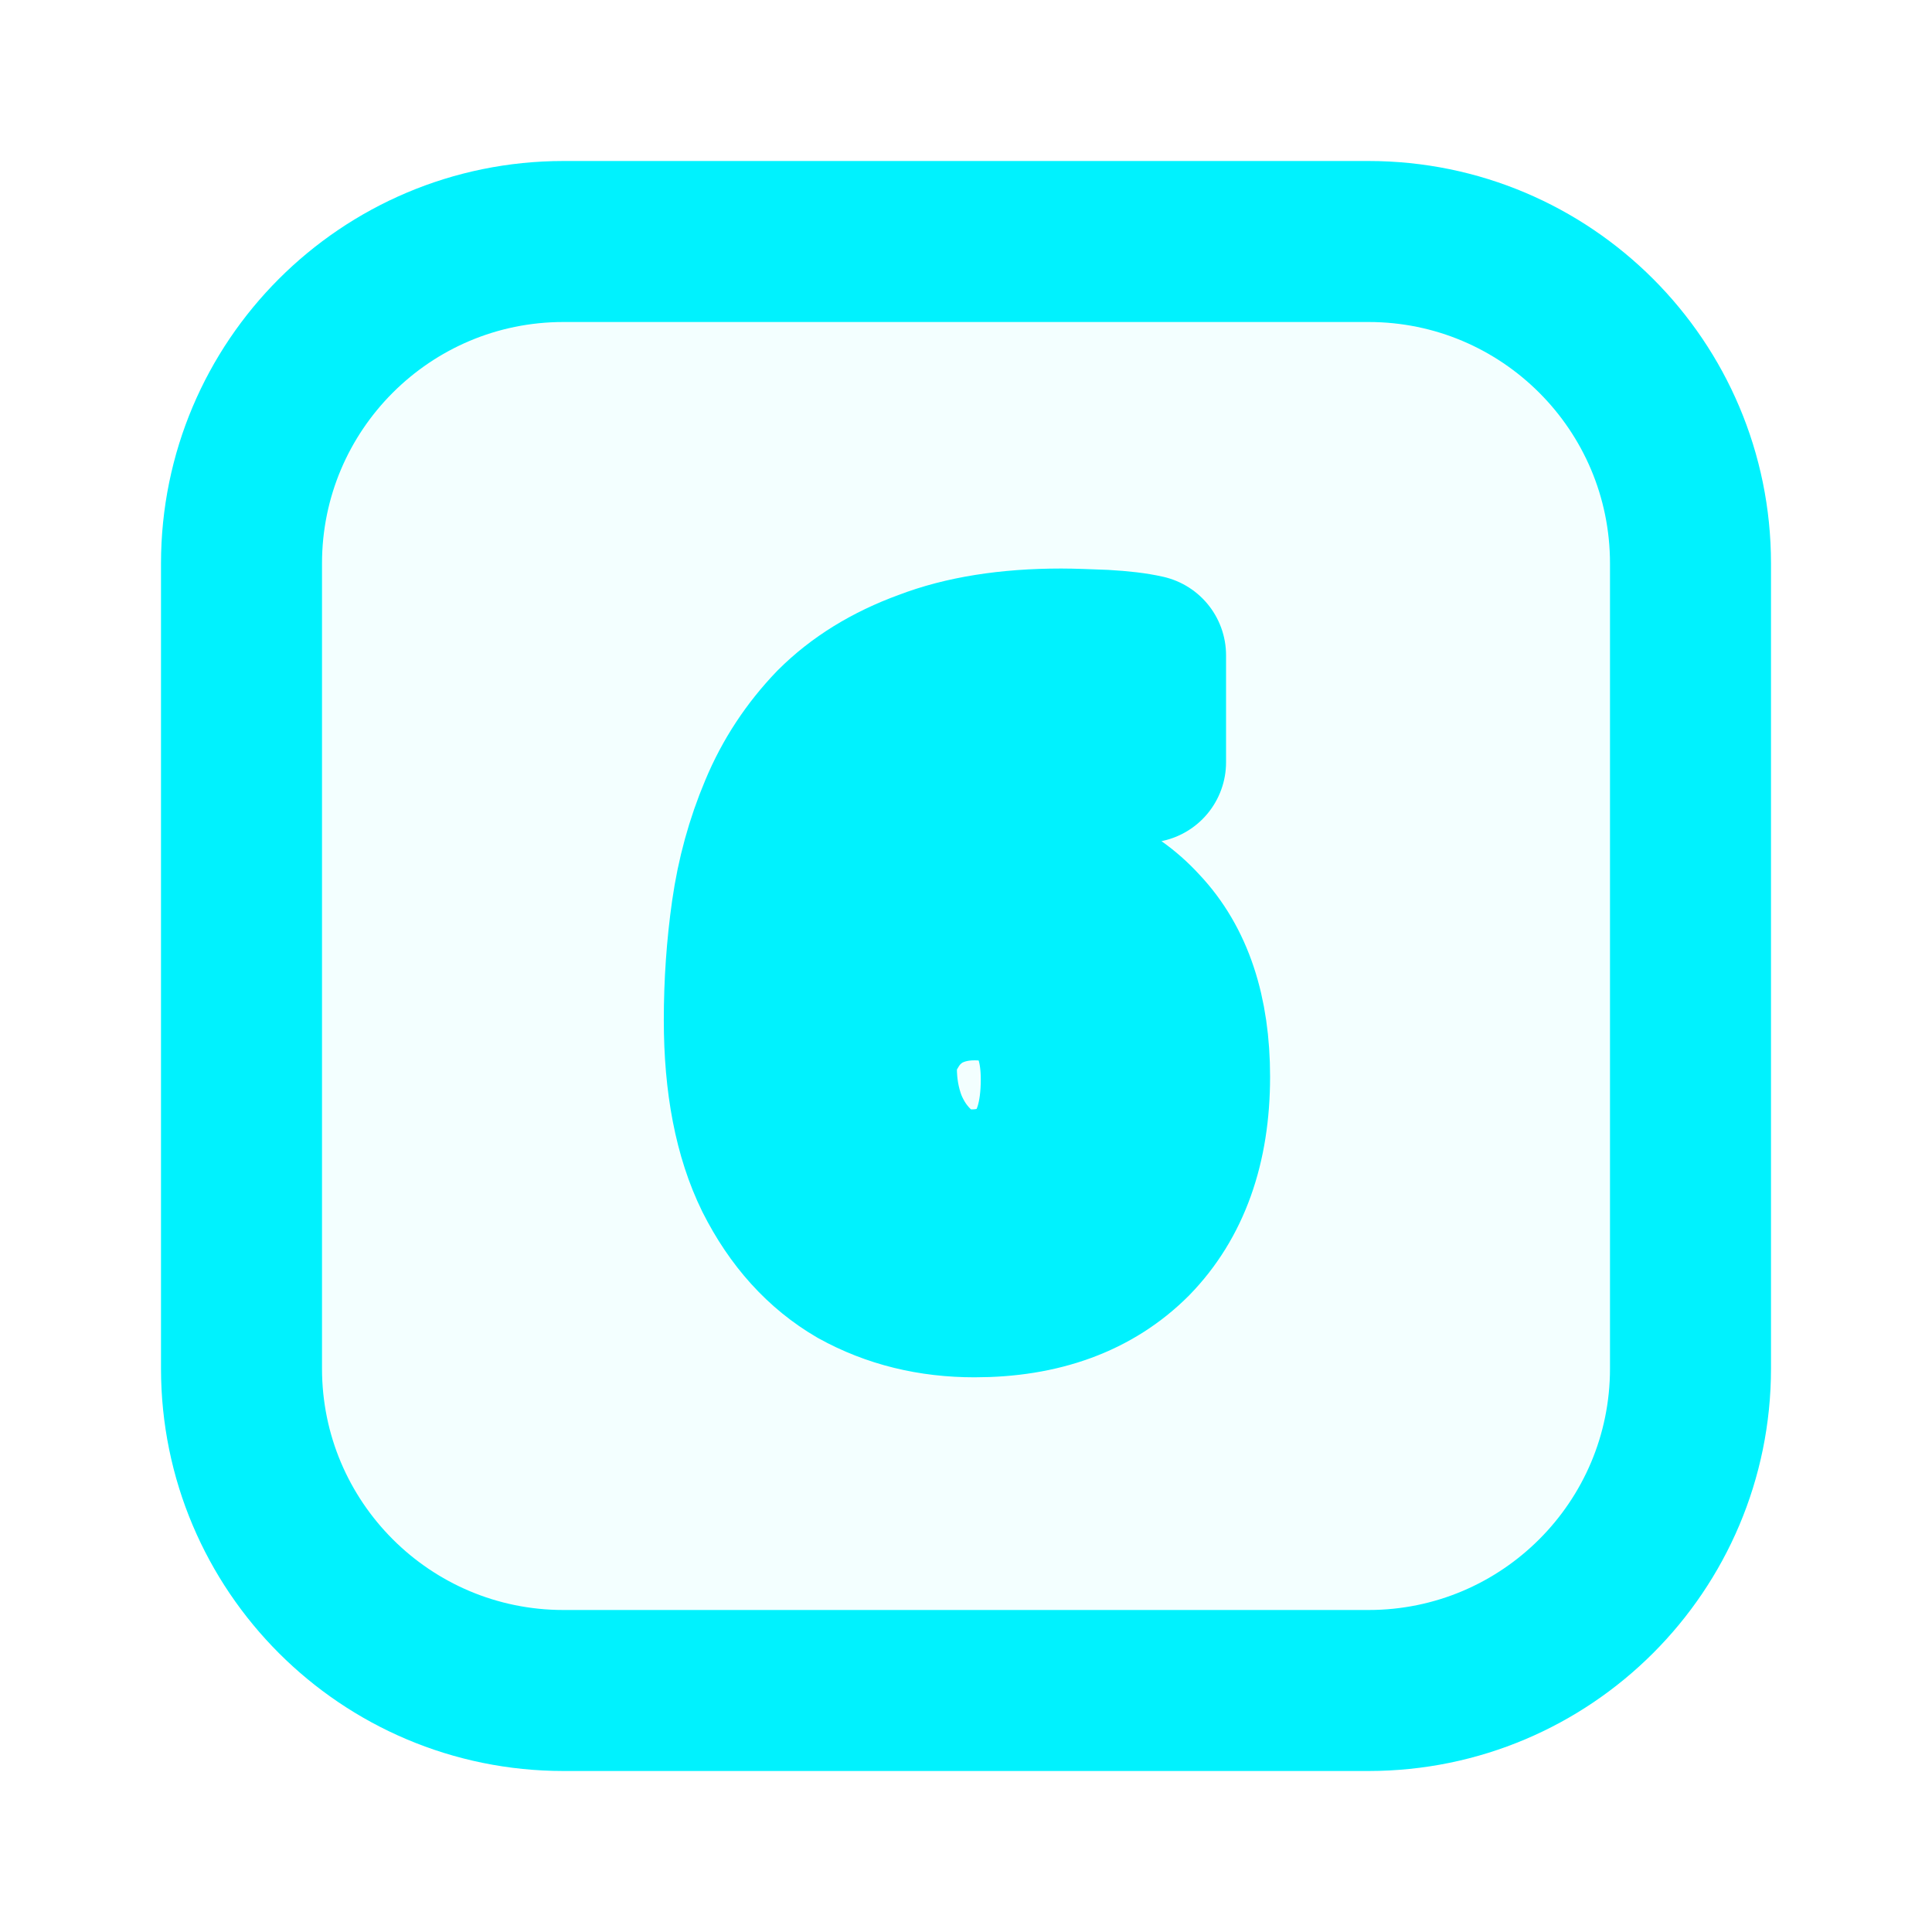
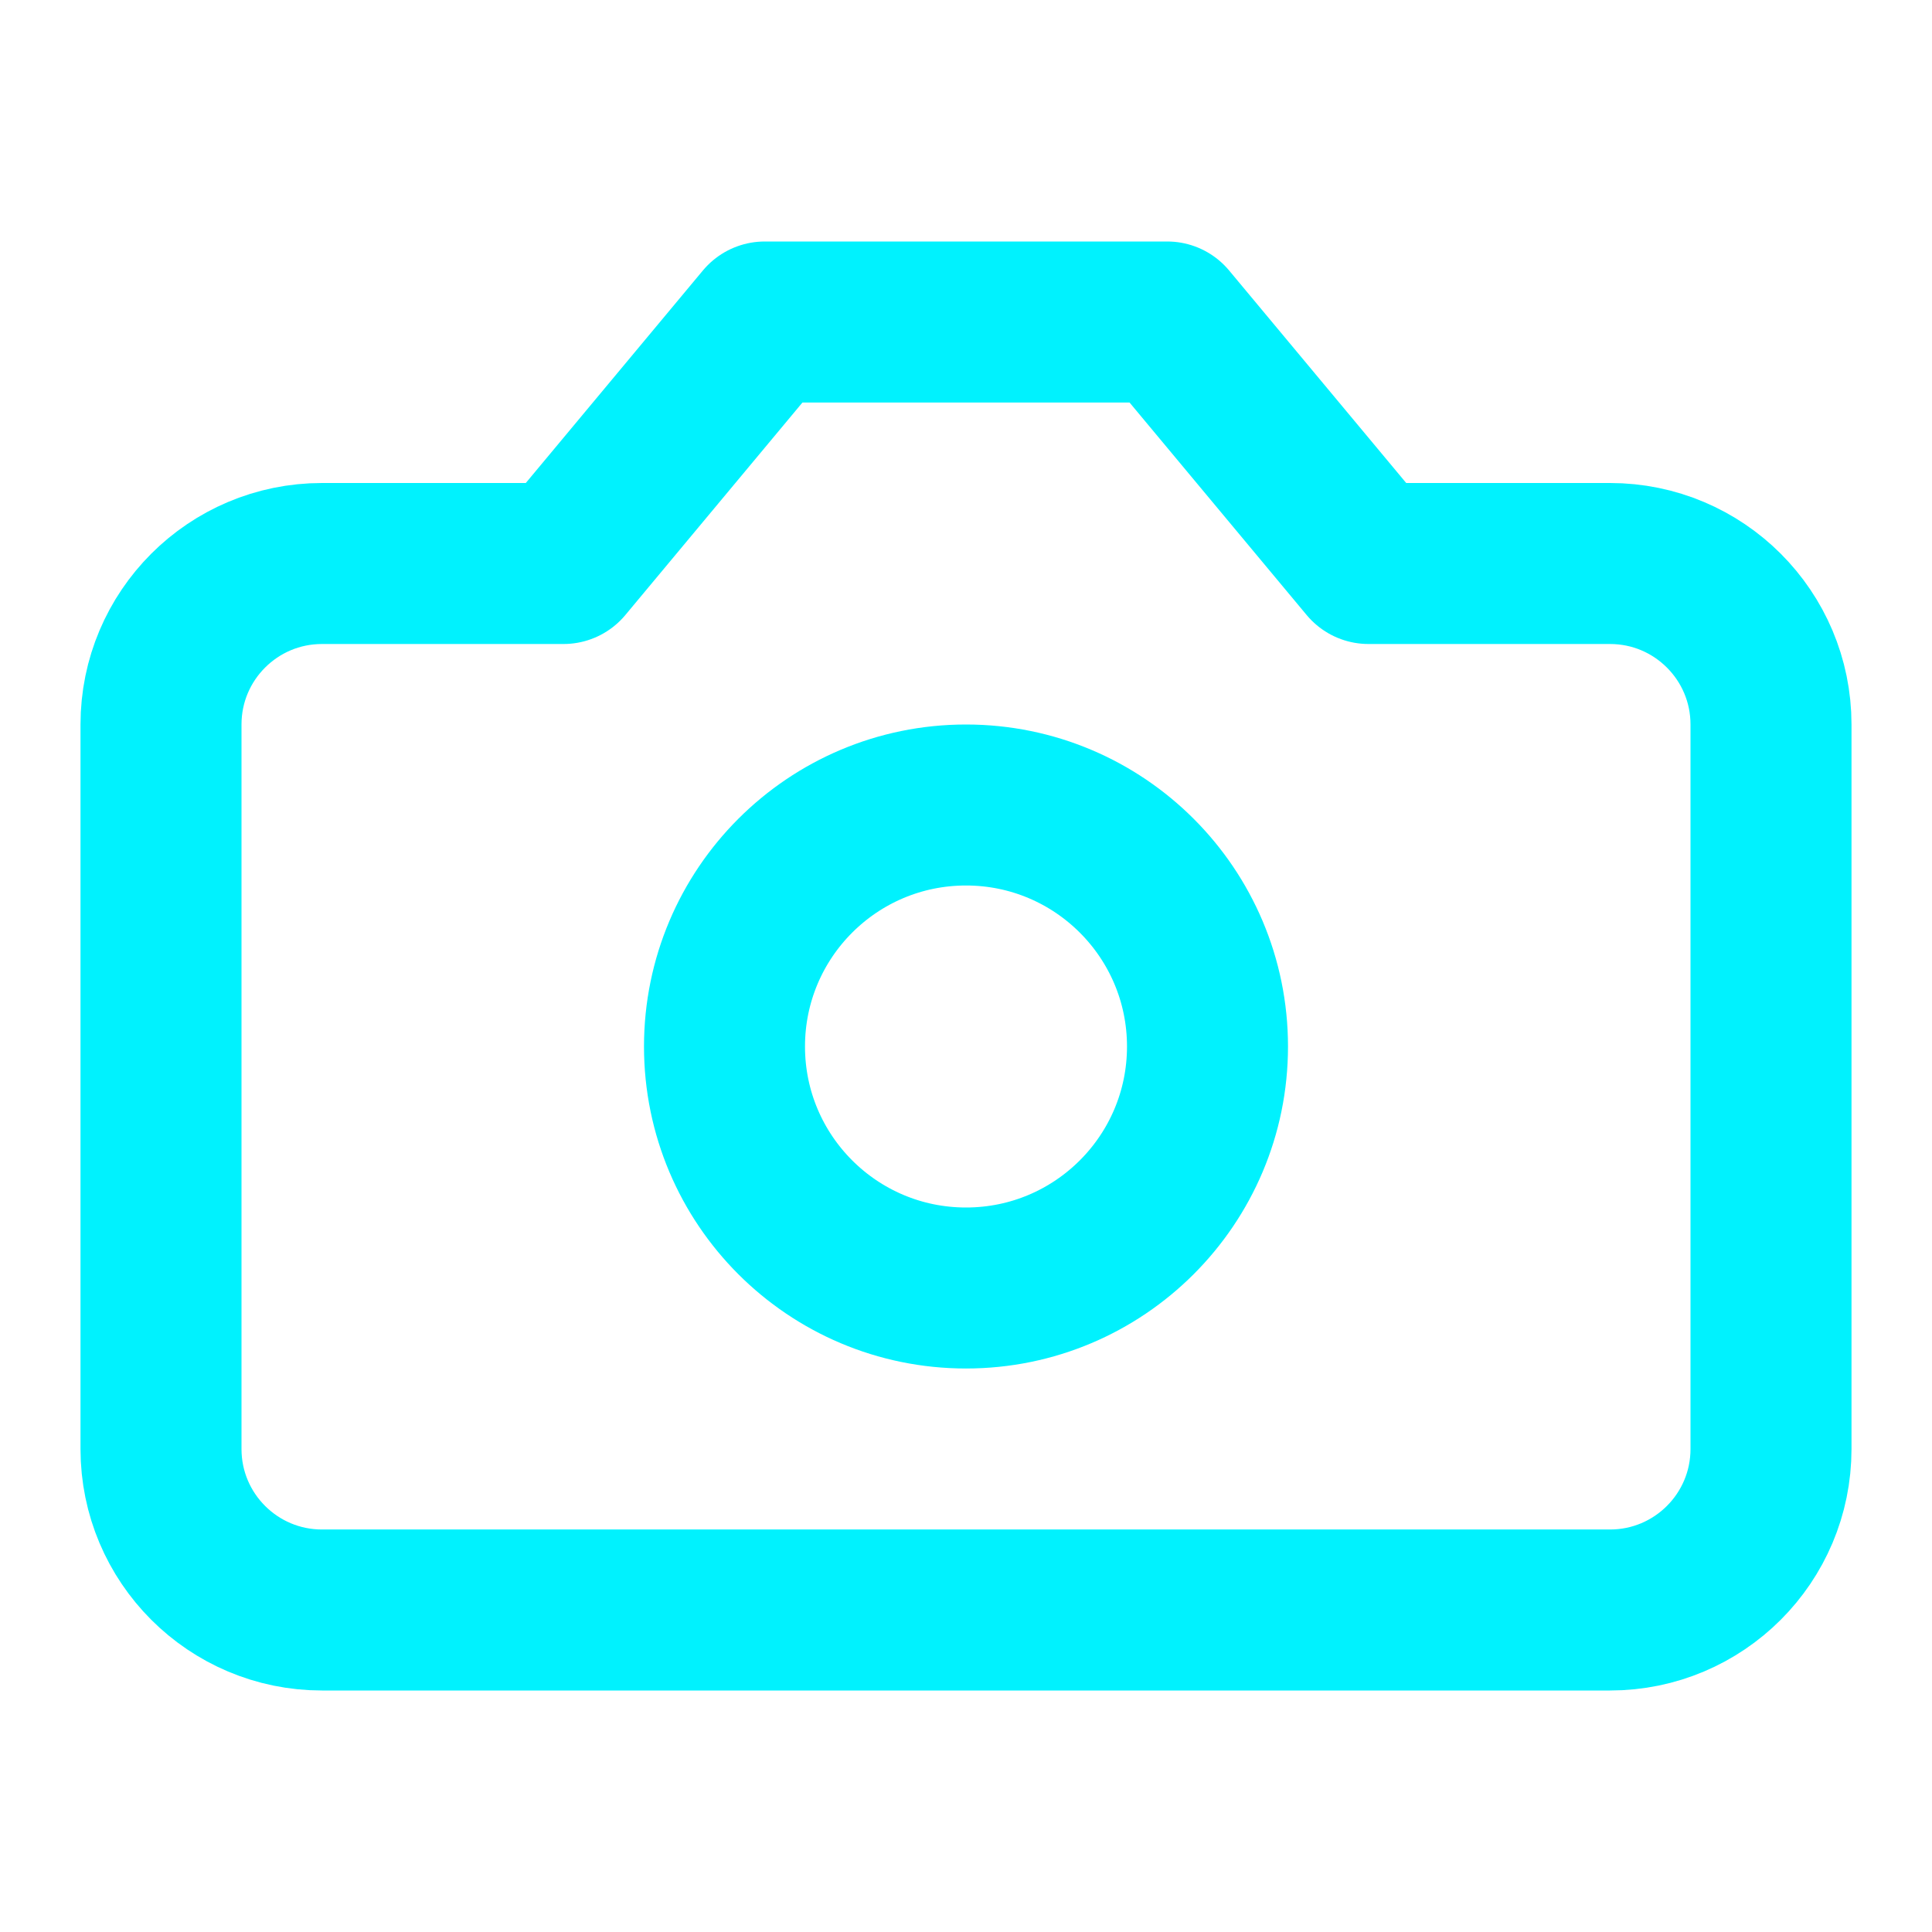
- <svg xmlns="http://www.w3.org/2000/svg" width="64" height="64" viewBox="0 0 24 24" fill="none" stroke="#00f2fe" stroke-width="2" stroke-linecap="round" stroke-linejoin="round">
-   <rect x="3" y="3" width="18" height="18" rx="4" fill="rgba(0,242,254,0.05)" stroke="#00f2fe" />
-   <text x="12" y="16" font-size="11" font-weight="bold" fill="#00f2fe" text-anchor="middle" font-family="sans-serif">6</text>
+ <svg xmlns="http://www.w3.org/2000/svg" width="24" height="24" viewBox="0 0 24 24" fill="none" stroke="#00f2fe" stroke-width="2" stroke-linecap="round" stroke-linejoin="round">
+   <path d="M14.5 4h-5L7 7H4a2 2 0 0 0-2 2v9a2 2 0 0 0 2 2h16a2 2 0 0 0 2-2V9a2 2 0 0 0-2-2h-3l-2.5-3z" />
+   <circle cx="12" cy="13" r="3" />
</svg>
